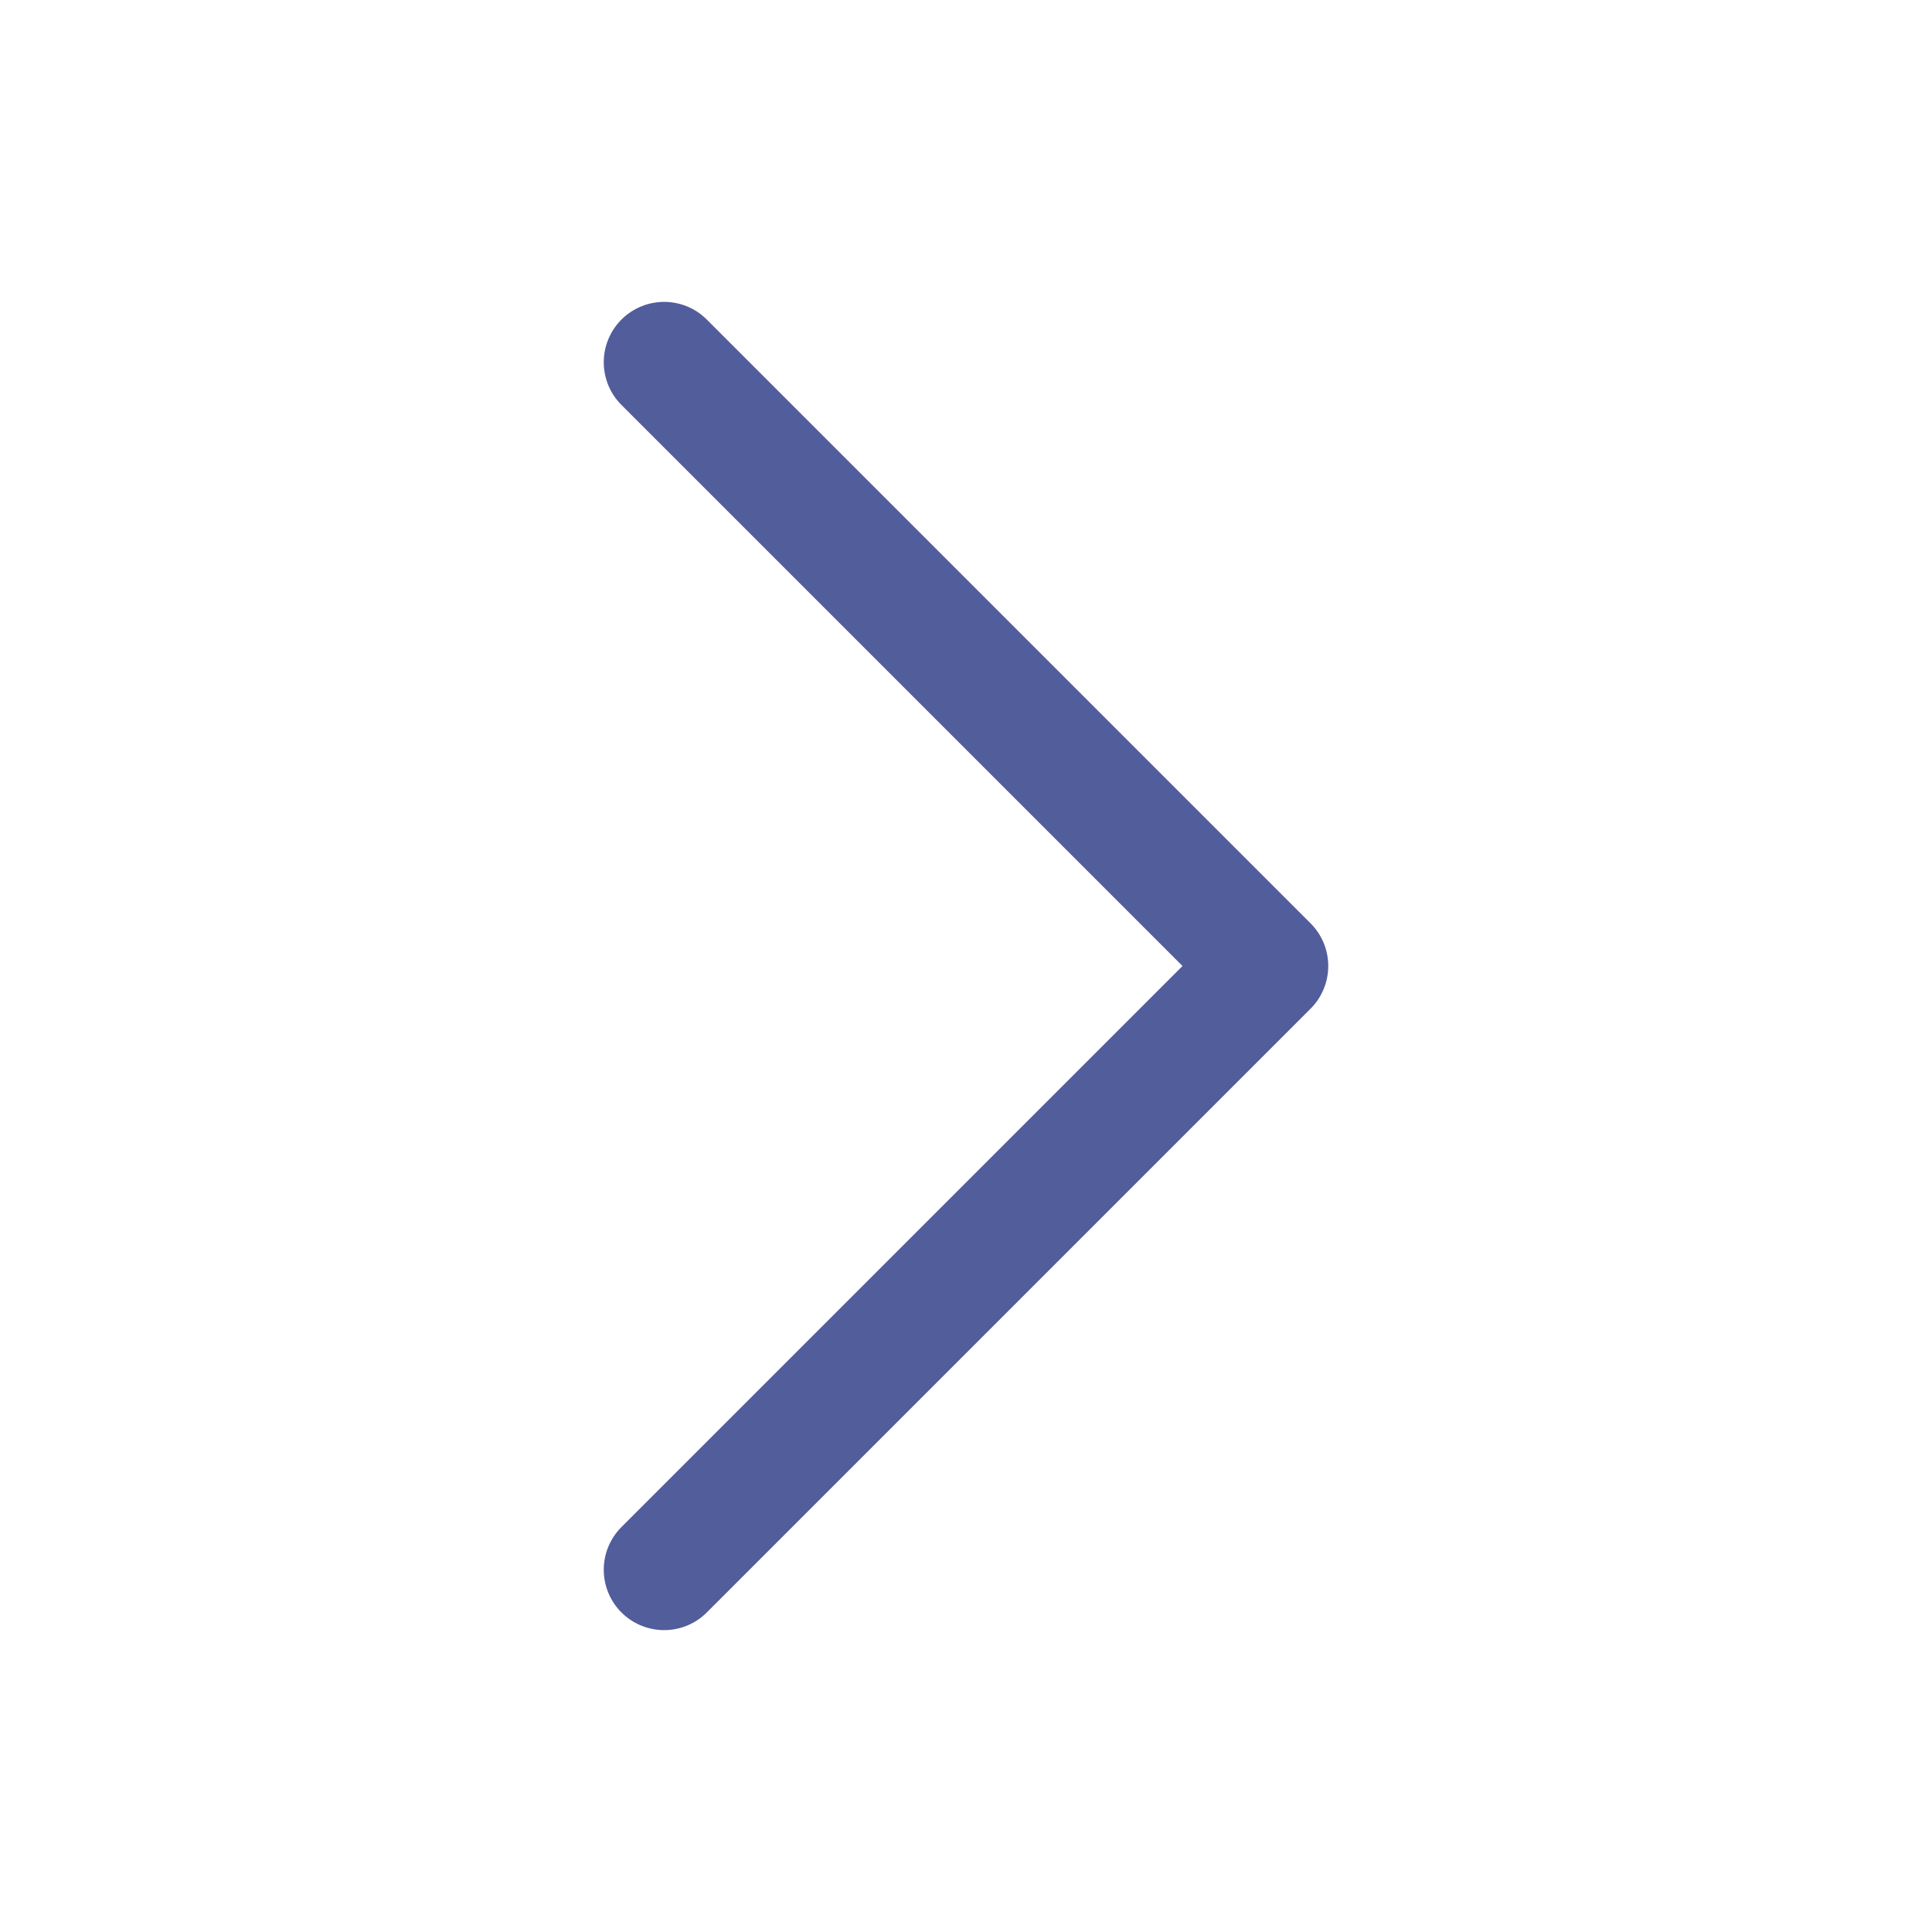
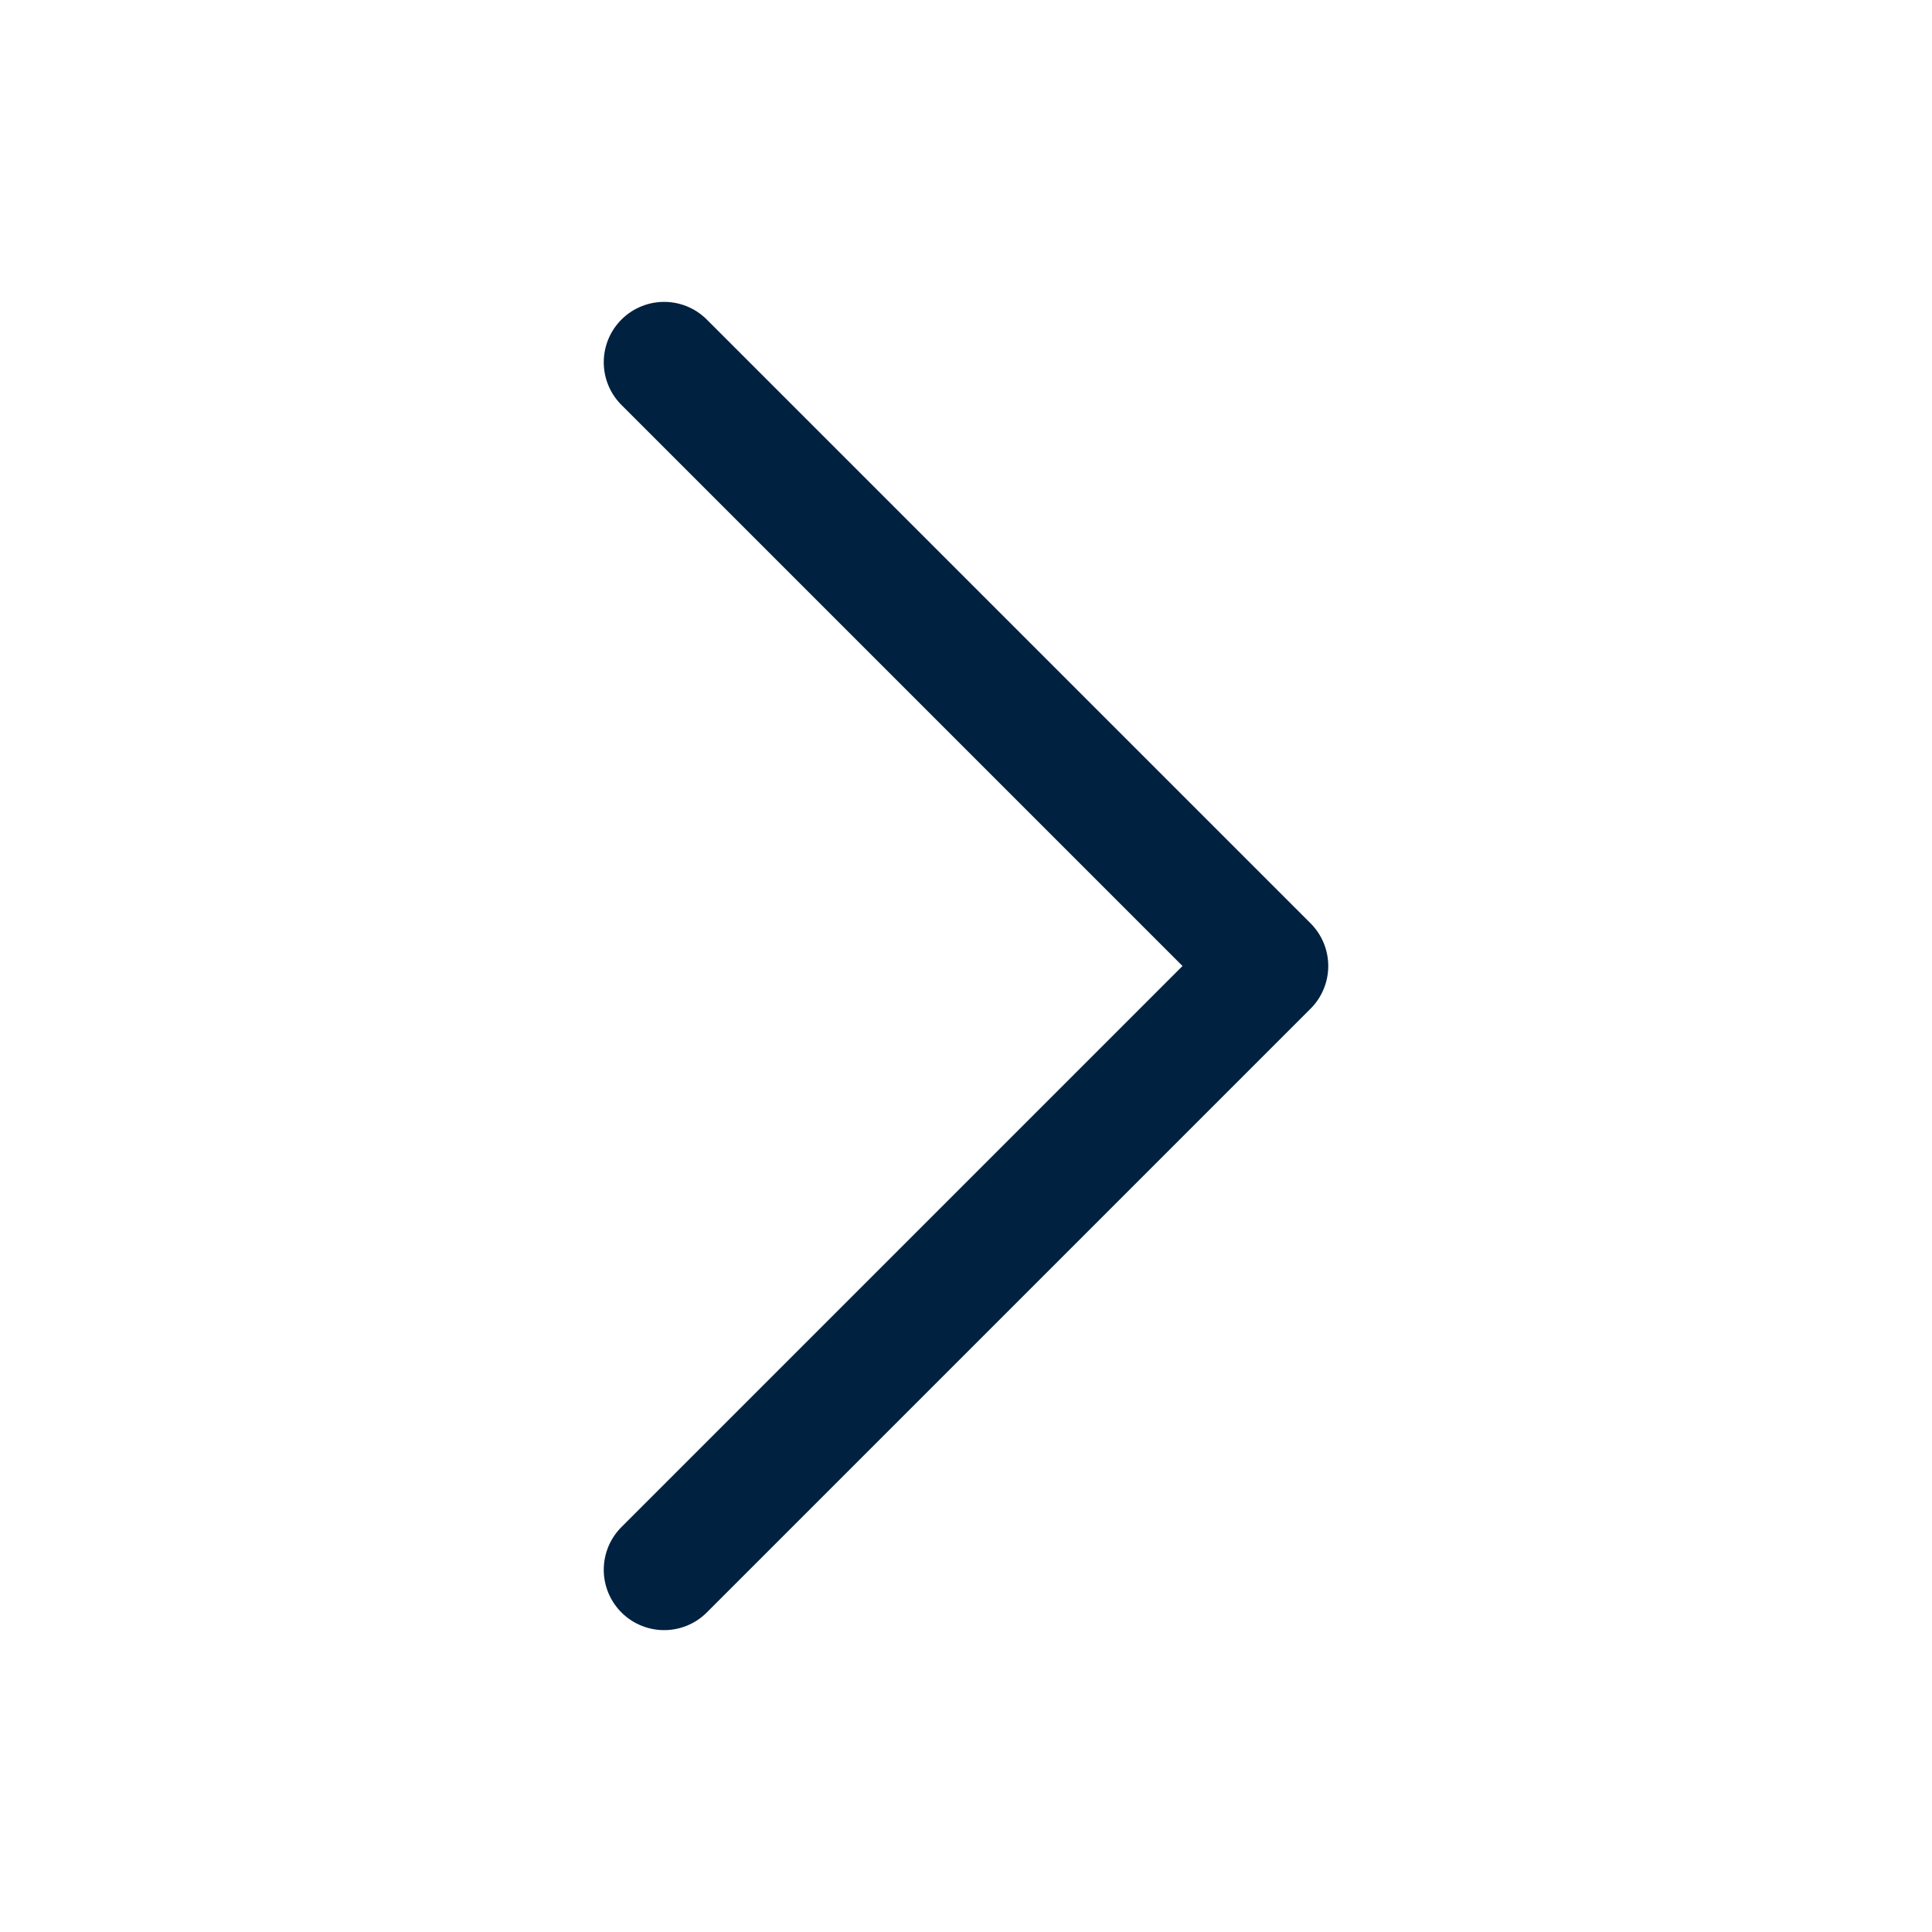
- <svg xmlns="http://www.w3.org/2000/svg" fill="none" viewBox="0 0 24 24" stroke-width="1.5" stroke="#525d9b" class="w-6 h-6">
+ <svg xmlns="http://www.w3.org/2000/svg" fill="none" viewBox="0 0 24 24" stroke-width="1.5" stroke="#002140" class="w-6 h-6">
  <path stroke-linecap="round" stroke-linejoin="round" d="M8.25 4.5l7.5 7.5-7.5 7.5" />
</svg>
